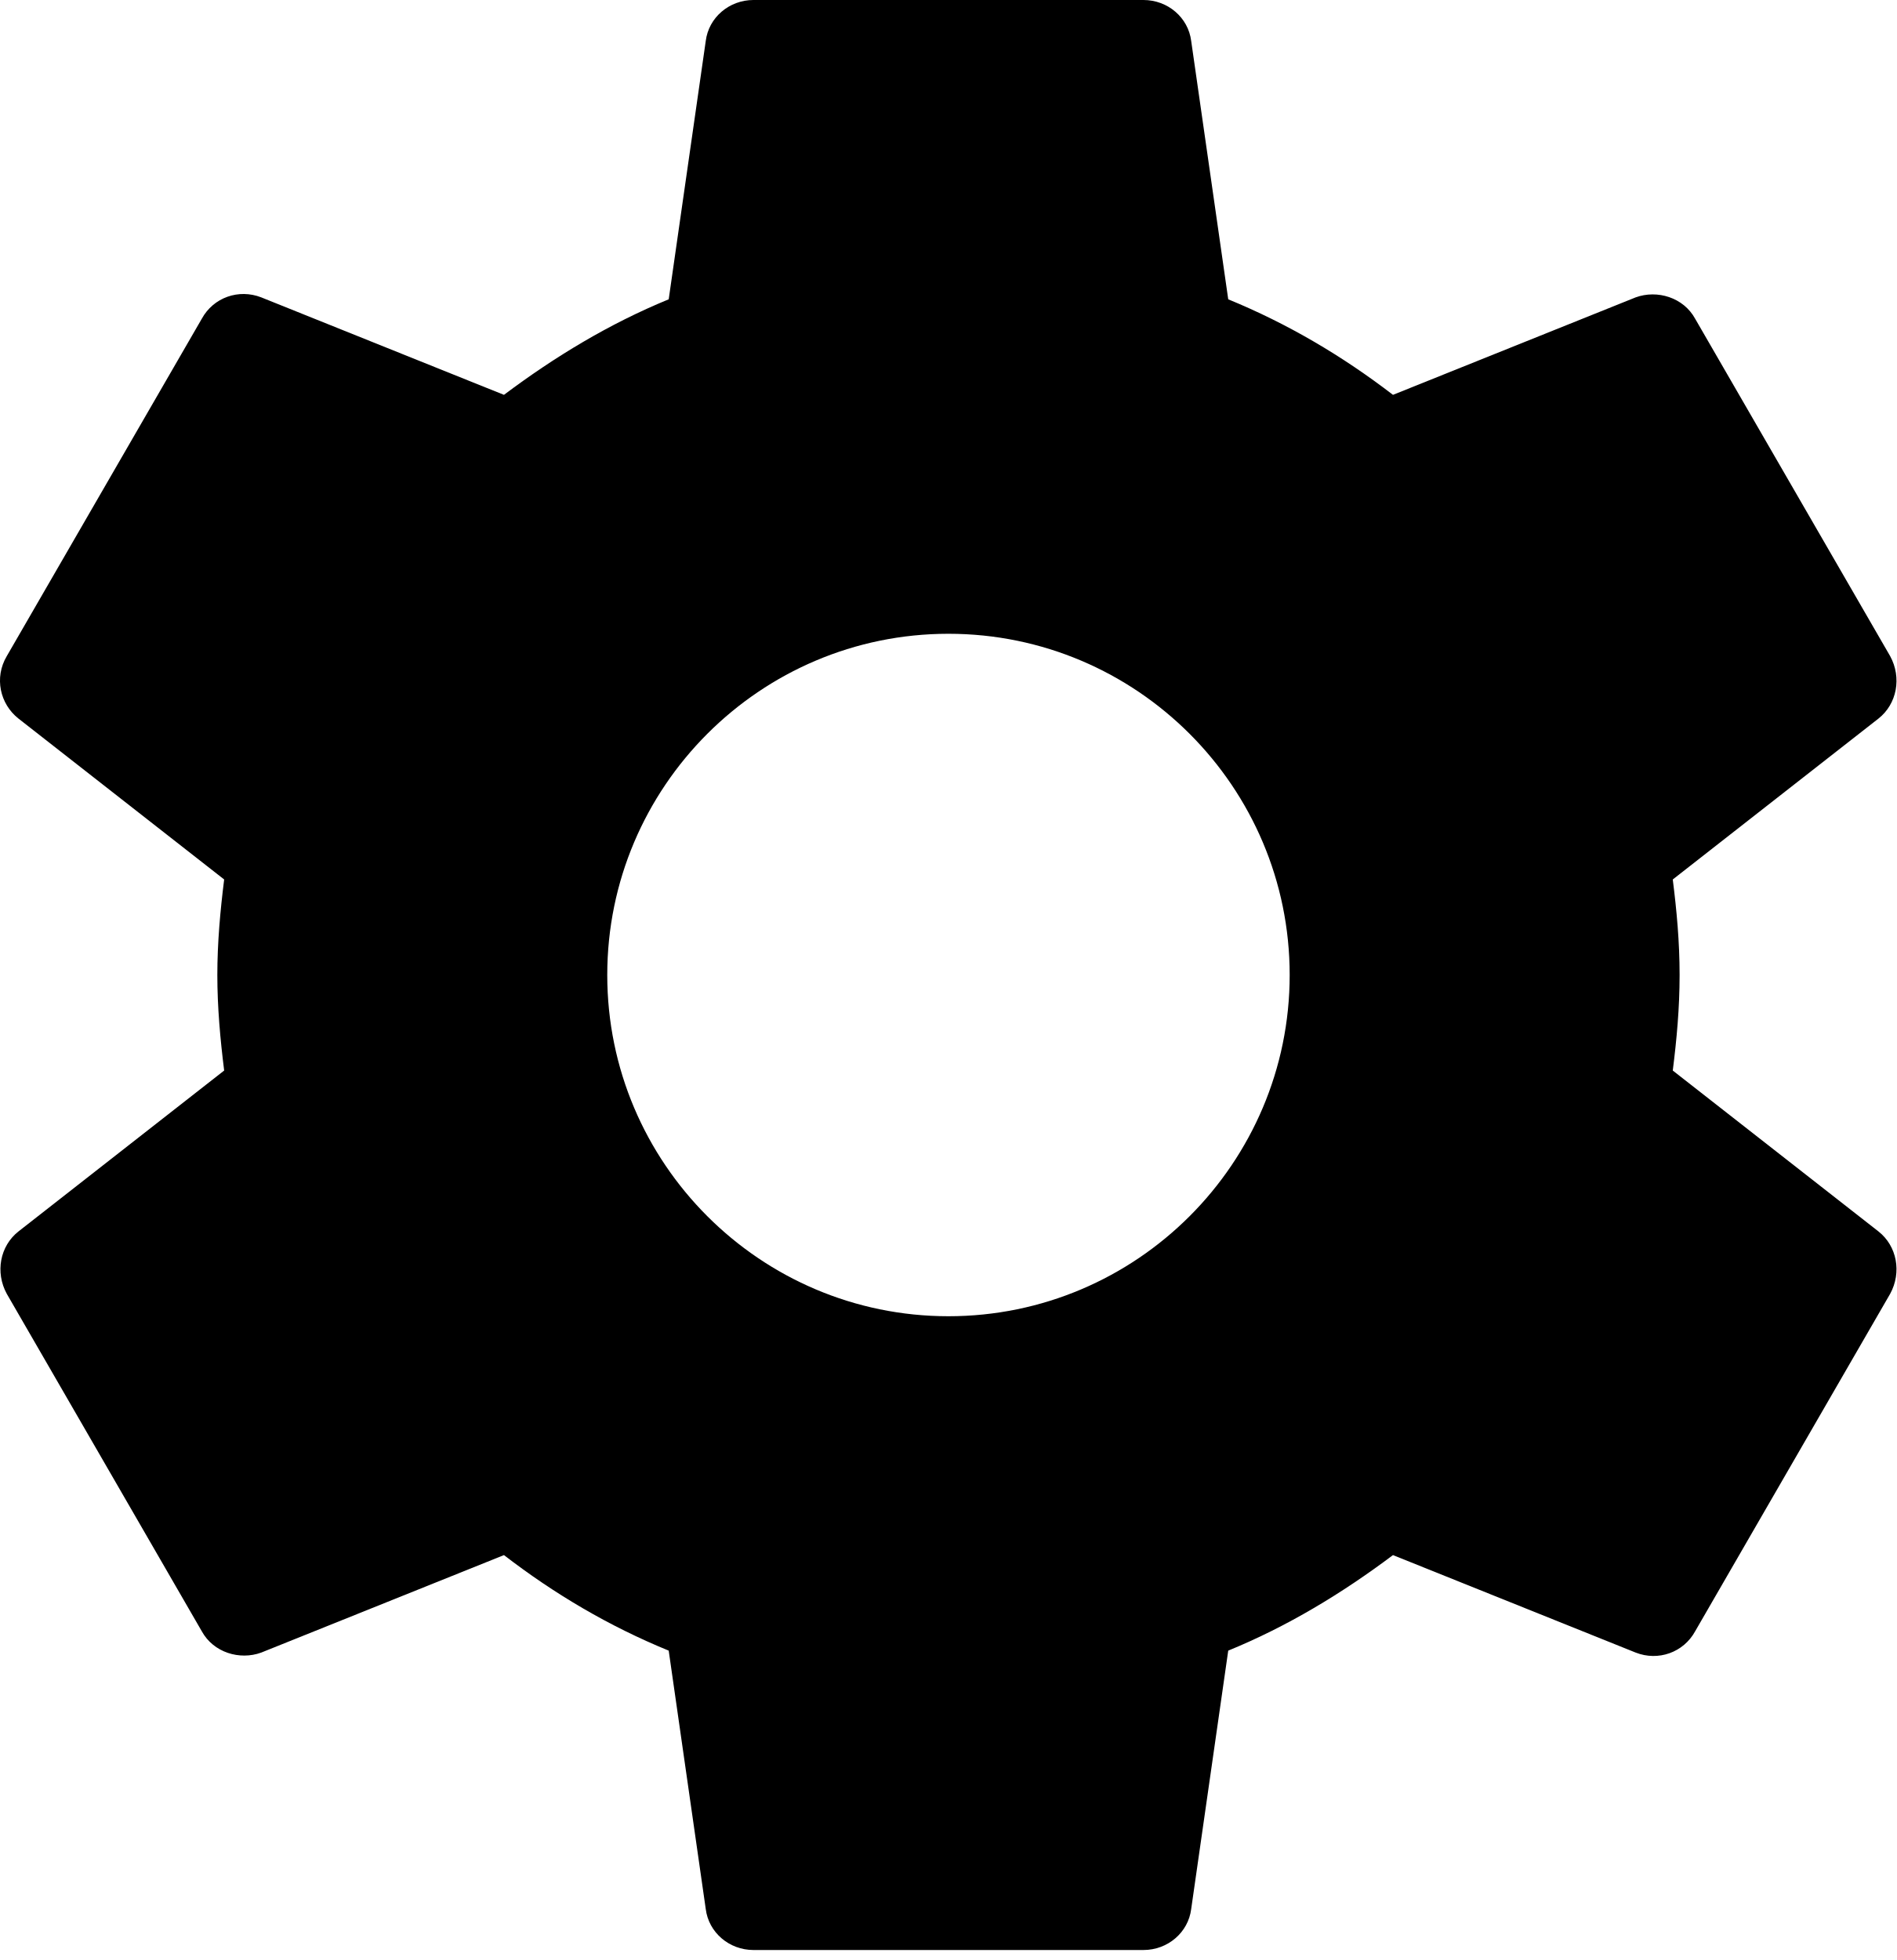
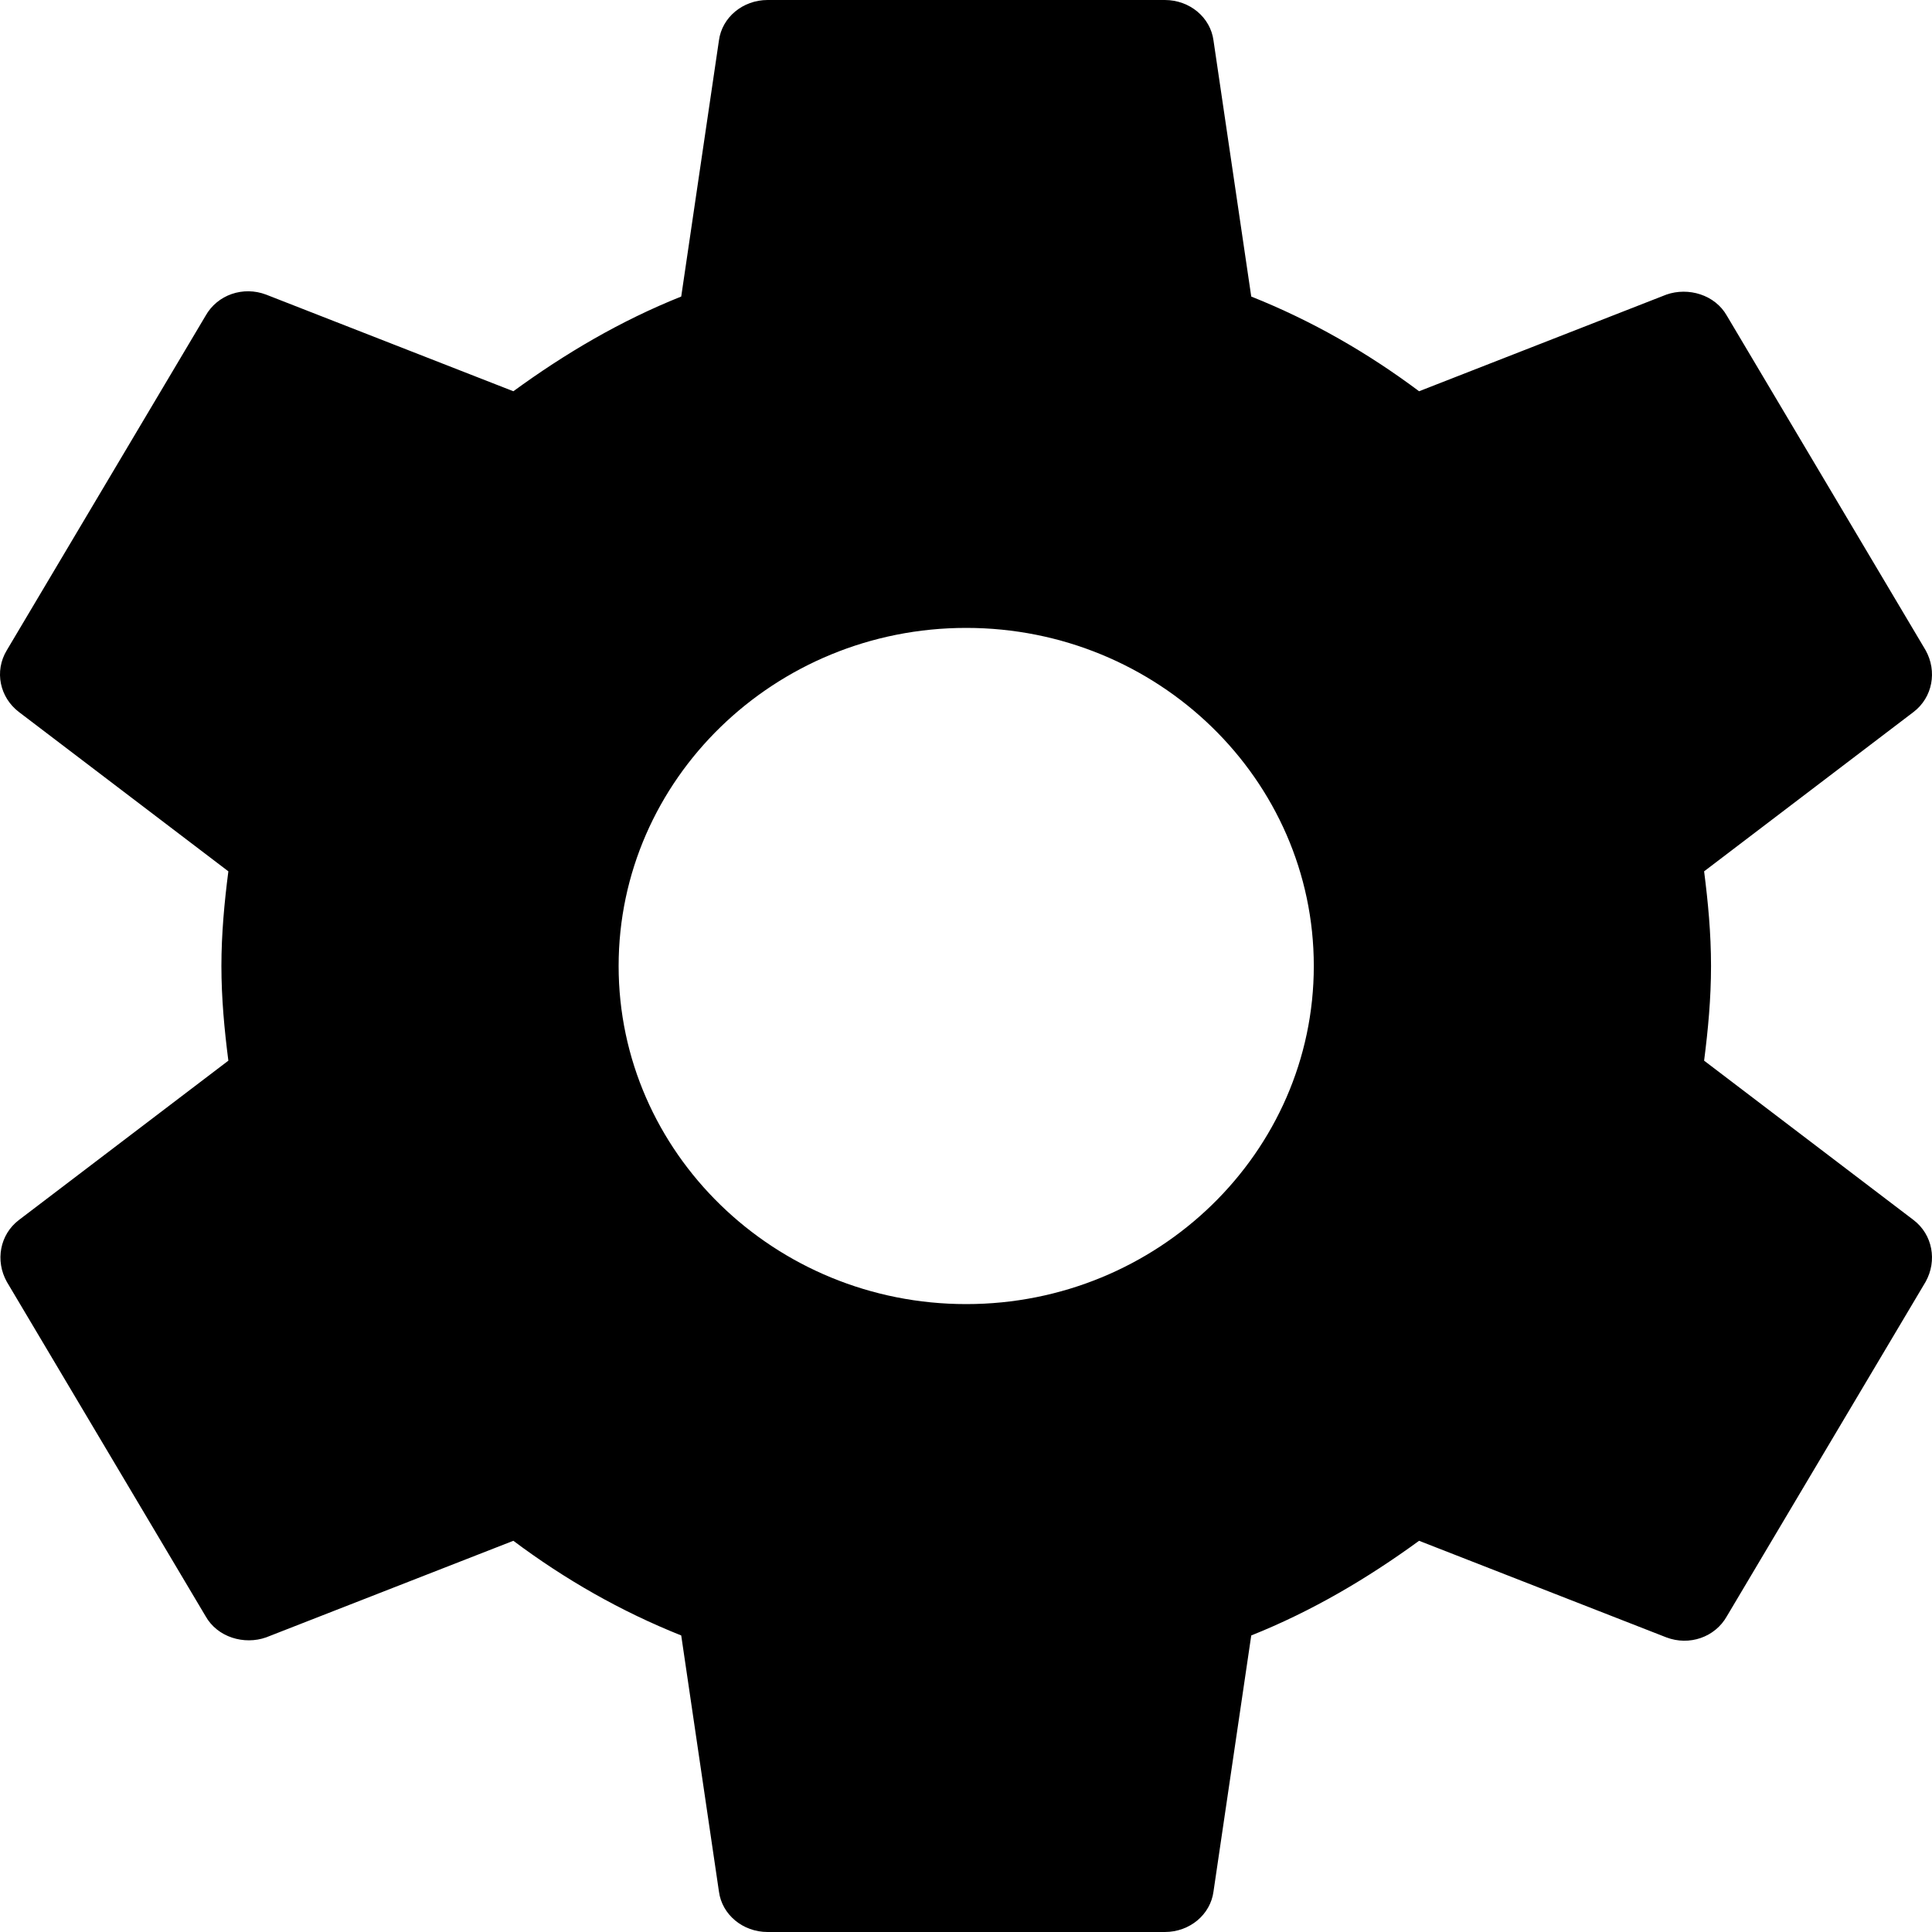
- <svg xmlns="http://www.w3.org/2000/svg" width="30" height="31" viewBox="0 0 30 31" fill="none">
-   <path d="M26.461 16.932C26.523 16.439 26.569 15.945 26.569 15.421C26.569 14.896 26.523 14.403 26.461 13.91L29.715 11.365C30.008 11.134 30.085 10.717 29.9 10.378L26.816 5.043C26.631 4.703 26.214 4.58 25.875 4.703L22.035 6.245C21.233 5.629 20.37 5.12 19.429 4.734L18.843 0.648C18.797 0.278 18.473 0 18.088 0H11.919C11.534 0 11.21 0.278 11.164 0.648L10.578 4.734C9.637 5.12 8.773 5.644 7.972 6.245L4.132 4.703C3.777 4.565 3.376 4.703 3.191 5.043L0.107 10.378C-0.094 10.717 -0.001 11.134 0.292 11.365L3.546 13.91C3.484 14.403 3.438 14.912 3.438 15.421C3.438 15.93 3.484 16.439 3.546 16.932L0.292 19.477C-0.001 19.708 -0.078 20.124 0.107 20.463L3.191 25.799C3.376 26.138 3.792 26.262 4.132 26.138L7.972 24.596C8.773 25.213 9.637 25.722 10.578 26.107L11.164 30.194C11.21 30.564 11.534 30.842 11.919 30.842H18.088C18.473 30.842 18.797 30.564 18.843 30.194L19.429 26.107C20.37 25.722 21.233 25.198 22.035 24.596L25.875 26.138C26.23 26.277 26.631 26.138 26.816 25.799L29.9 20.463C30.085 20.124 30.008 19.708 29.715 19.477L26.461 16.932ZM15.003 20.818C12.027 20.818 9.606 18.397 9.606 15.421C9.606 12.445 12.027 10.024 15.003 10.024C17.98 10.024 20.401 12.445 20.401 15.421C20.401 18.397 17.98 20.818 15.003 20.818Z" fill="black" />
+ <svg xmlns="http://www.w3.org/2000/svg" width="45" height="45" viewBox="0 0 45 45" fill="none">
+   <path d="M39.692 24.705C39.784 23.985 39.853 23.265 39.853 22.5C39.853 21.735 39.784 21.015 39.692 20.295L44.572 16.582C45.012 16.245 45.127 15.637 44.85 15.143L40.224 7.357C39.946 6.862 39.322 6.683 38.813 6.862L33.053 9.113C31.85 8.213 30.555 7.47 29.144 6.907L28.265 0.945C28.195 0.405 27.71 0 27.131 0H17.879C17.301 0 16.815 0.405 16.745 0.945L15.867 6.907C14.456 7.47 13.16 8.235 11.957 9.113L6.198 6.862C5.666 6.66 5.064 6.862 4.787 7.357L0.16 15.143C-0.14 15.637 -0.002 16.245 0.438 16.582L5.319 20.295C5.226 21.015 5.157 21.758 5.157 22.5C5.157 23.242 5.226 23.985 5.319 24.705L0.438 28.418C-0.002 28.755 -0.117 29.363 0.16 29.858L4.787 37.642C5.064 38.138 5.689 38.318 6.198 38.138L11.957 35.888C13.16 36.788 14.456 37.53 15.867 38.093L16.745 44.055C16.815 44.595 17.301 45 17.879 45H27.131C27.71 45 28.195 44.595 28.265 44.055L29.144 38.093C30.555 37.53 31.85 36.765 33.053 35.888L38.813 38.138C39.345 38.34 39.946 38.138 40.224 37.642L44.85 29.858C45.127 29.363 45.012 28.755 44.572 28.418L39.692 24.705ZM22.505 30.375C18.041 30.375 14.409 26.843 14.409 22.5C14.409 18.157 18.041 14.625 22.505 14.625C26.969 14.625 30.601 18.157 30.601 22.5C30.601 26.843 26.969 30.375 22.505 30.375Z" fill="black" />
</svg>
